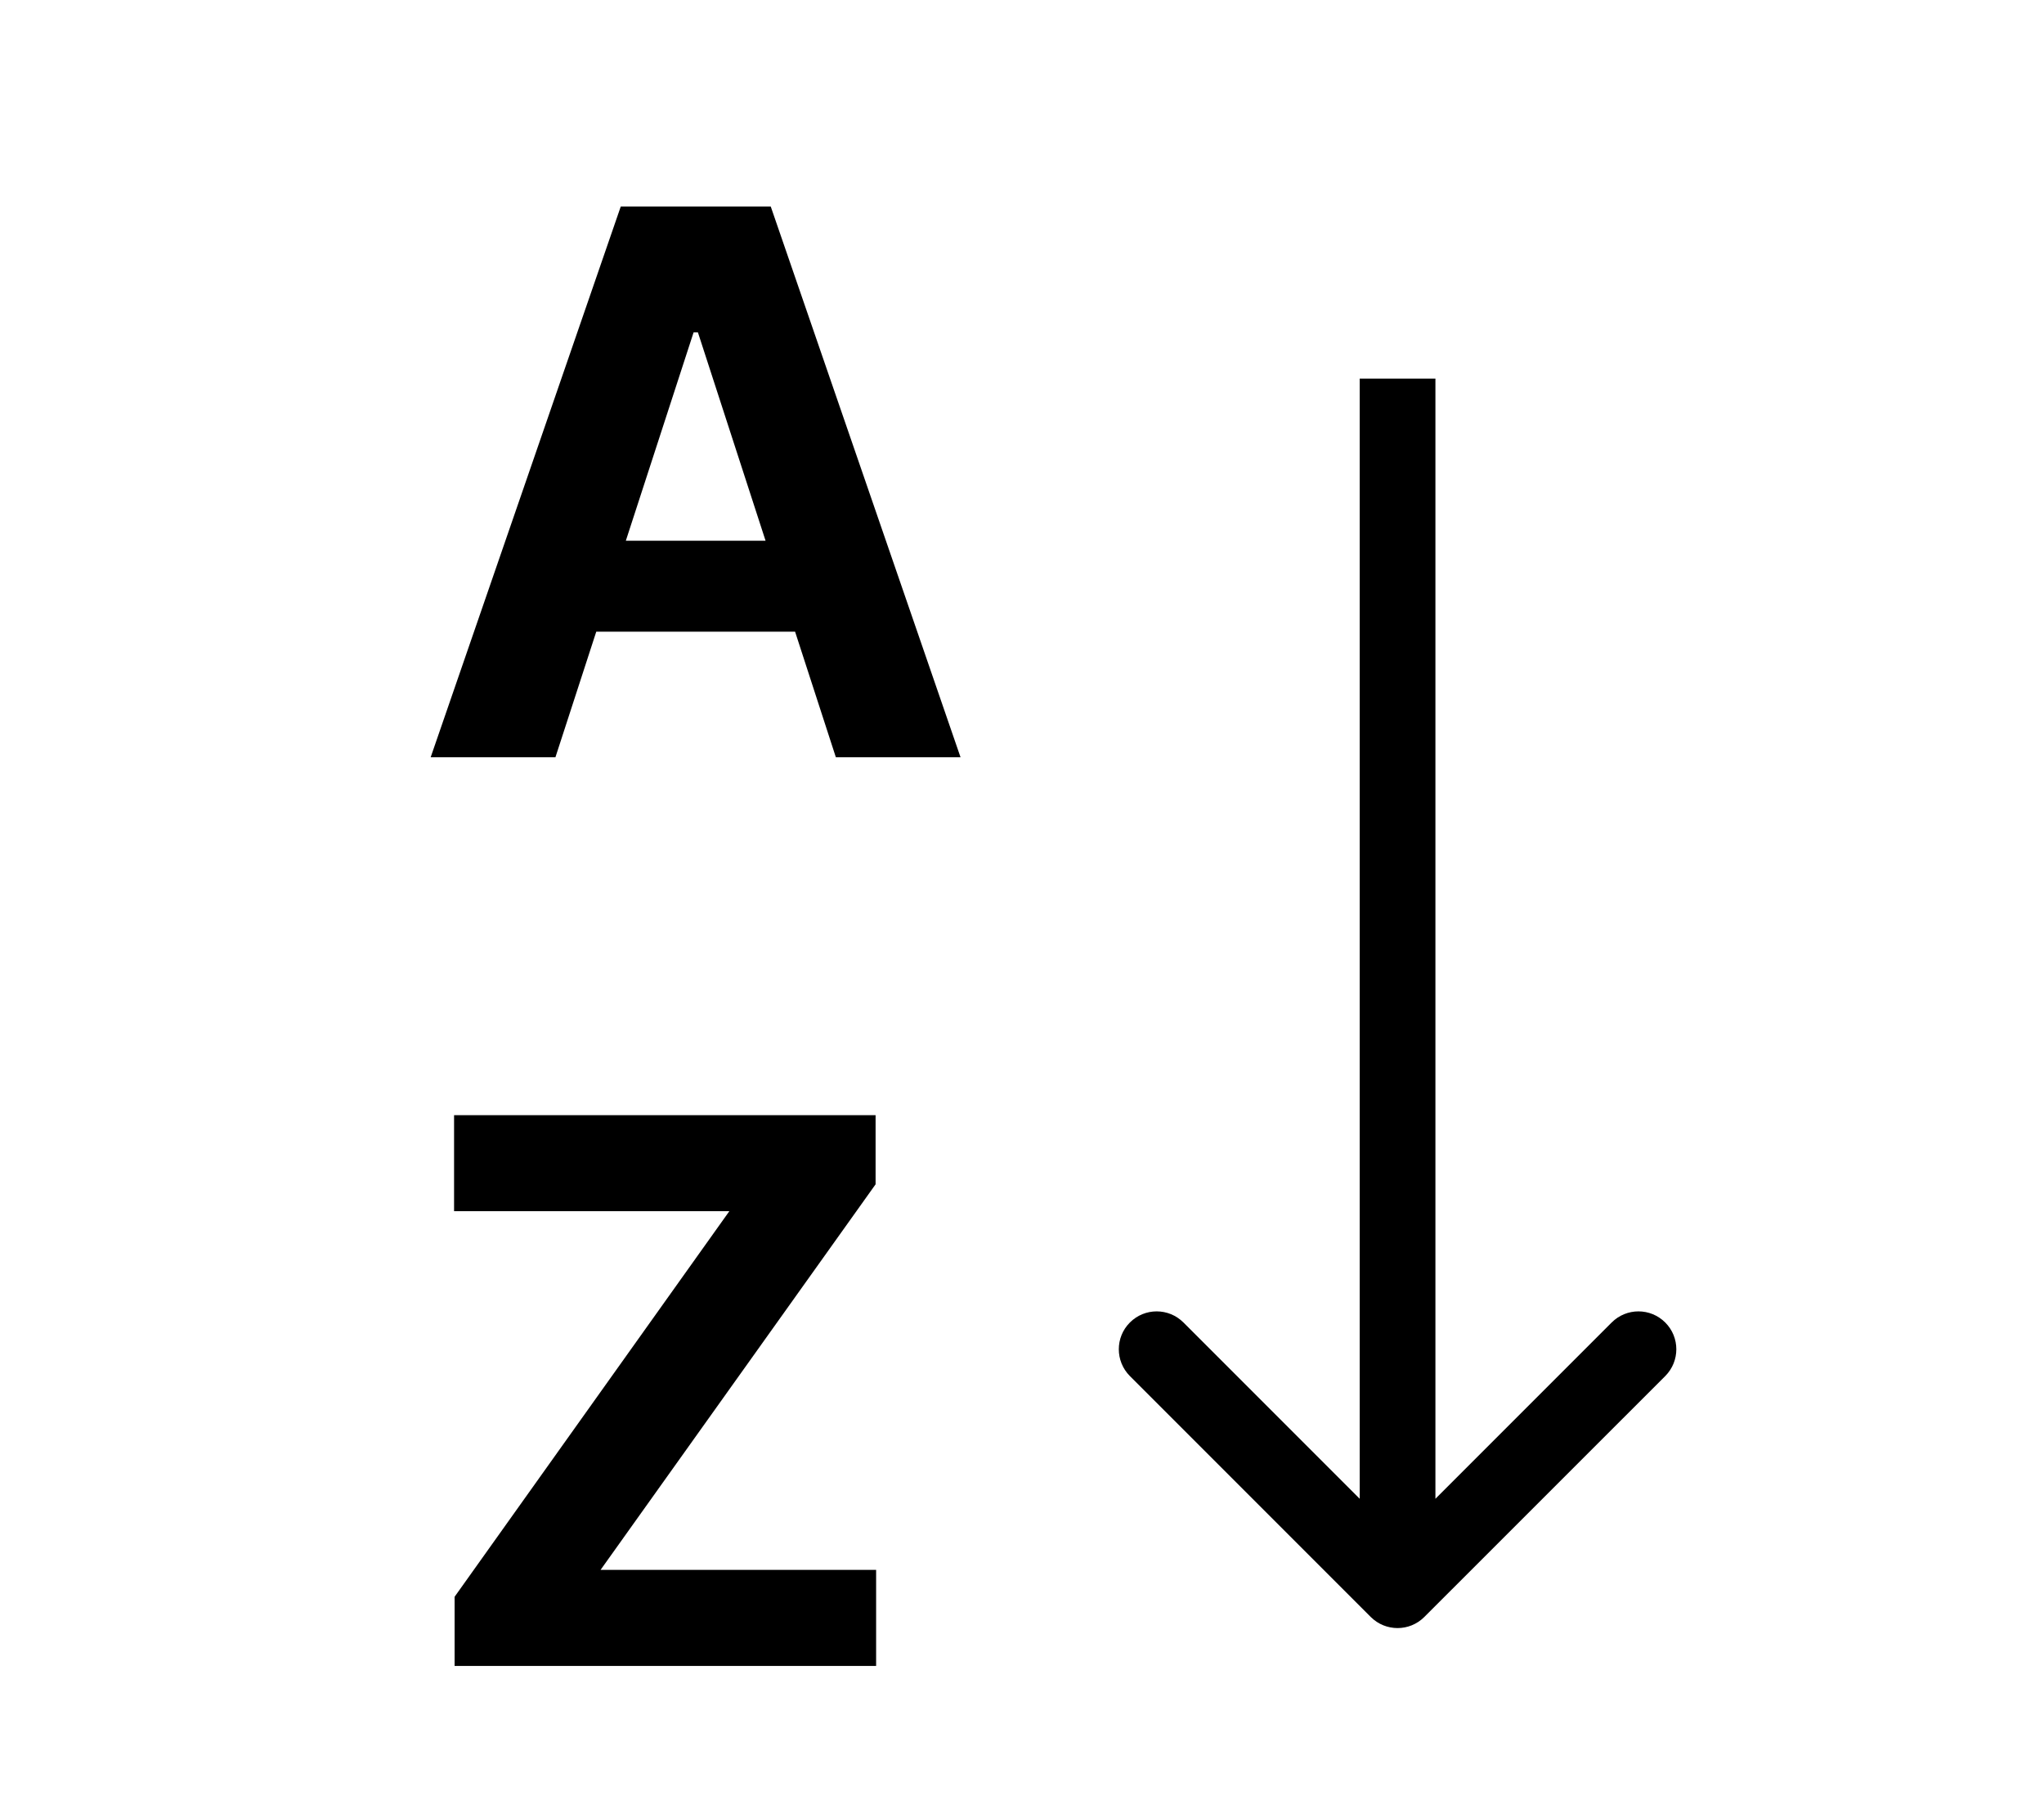
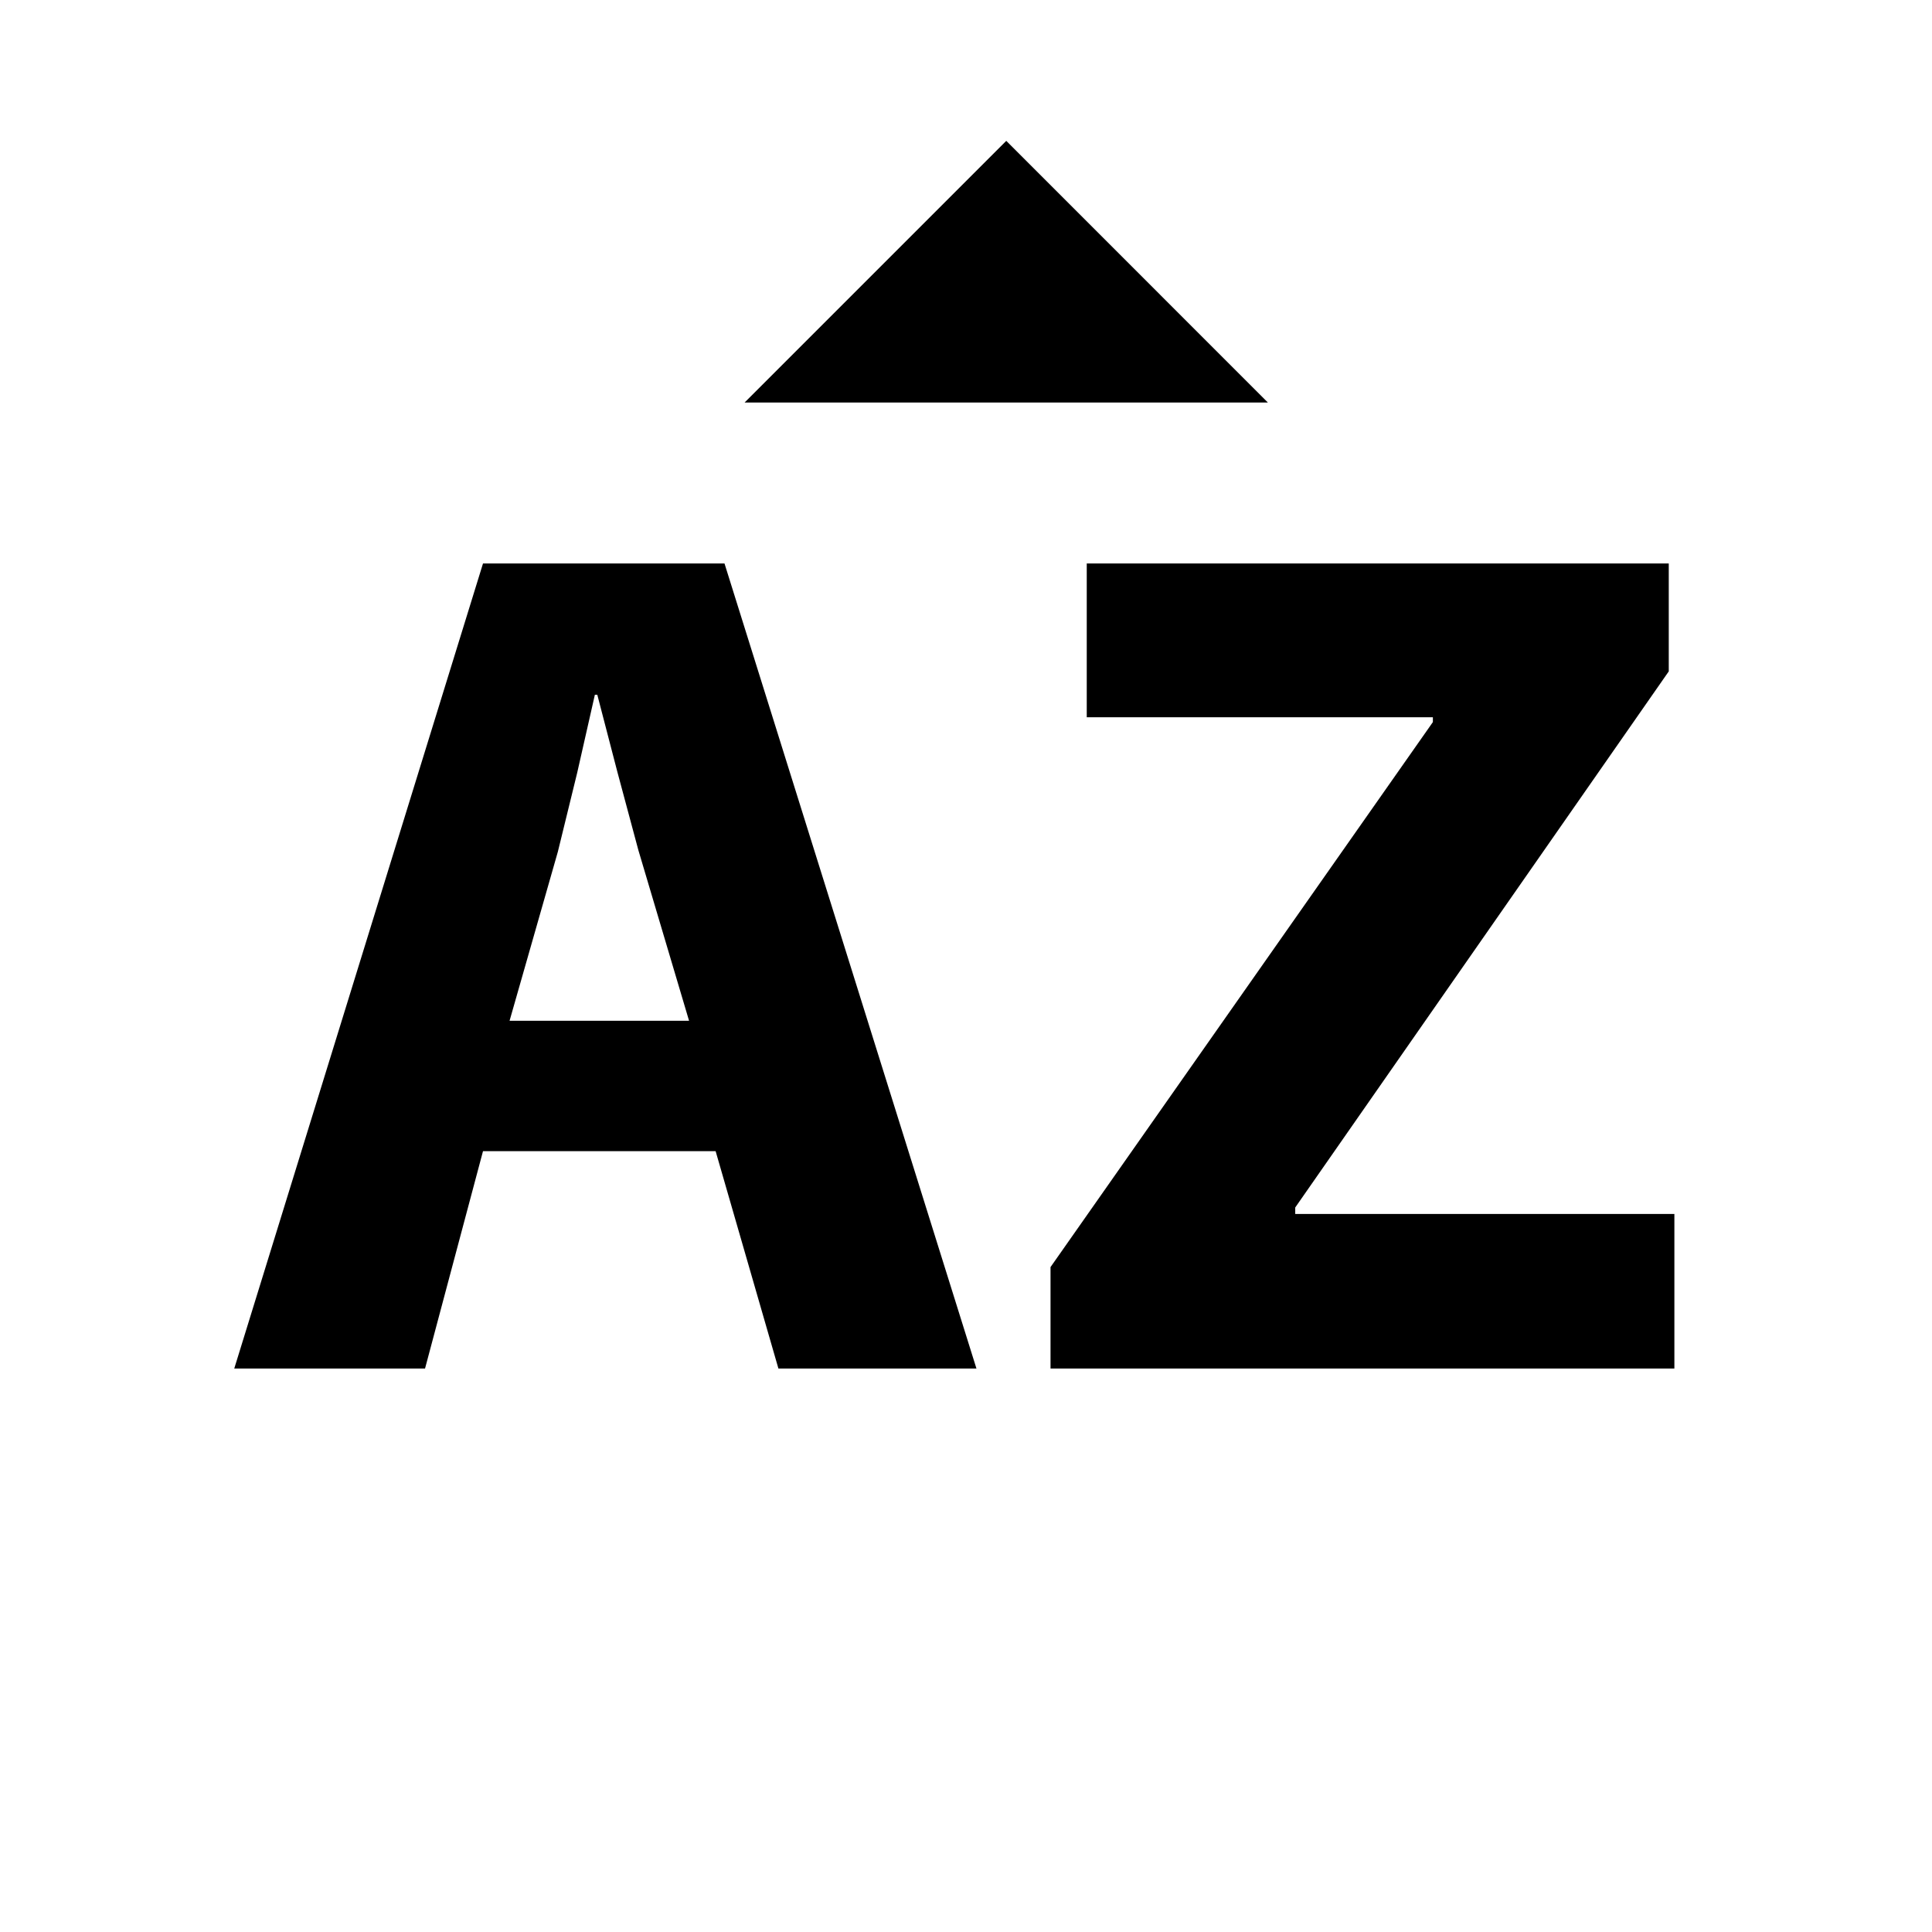
- <svg xmlns="http://www.w3.org/2000/svg" width="27" height="24" viewBox="0 0 27 24" fill="none">
-   <path d="M7.337 10H5.689L8.2 2.727H10.181L12.688 10H11.041L9.219 4.389H9.162L7.337 10ZM7.234 7.141H11.126V8.342H7.234V7.141ZM6.005 22V21.087L9.634 15.995H5.998V14.727H11.566V15.64L7.933 20.732H11.573V22H6.005Z" fill="black" />
-   <path d="M18.107 21.354C18.303 21.549 18.619 21.549 18.814 21.354L21.997 18.172C22.192 17.976 22.192 17.66 21.997 17.465C21.801 17.269 21.485 17.269 21.289 17.465L18.461 20.293L15.633 17.465C15.437 17.269 15.121 17.269 14.925 17.465C14.73 17.66 14.73 17.976 14.925 18.172L18.107 21.354ZM17.961 5L17.961 21L18.961 21L18.961 5L17.961 5Z" fill="black" />
+ <svg xmlns="http://www.w3.org/2000/svg" width="32" height="32" viewBox="0 0 32 32" fill="none">
+   <path d="M12.333 6.667L16.667 2.333L21 6.667H12.333ZM11.853 19.067H8L7.04 22.667H3.88L8 9.333H12L16.173 22.667H12.893L11.853 19.067ZM8.44 16.907H11.413L10.573 14.08L10.226 12.787L9.893 11.507H9.853L9.56 12.8L9.24 14.107L8.44 16.907ZM17.4 22.667V20.987L23.733 11.96V11.88H18V9.333H27.64V11.12L21.453 20V20.107H27.733V22.667H17.4Z" fill="black" />
</svg>
